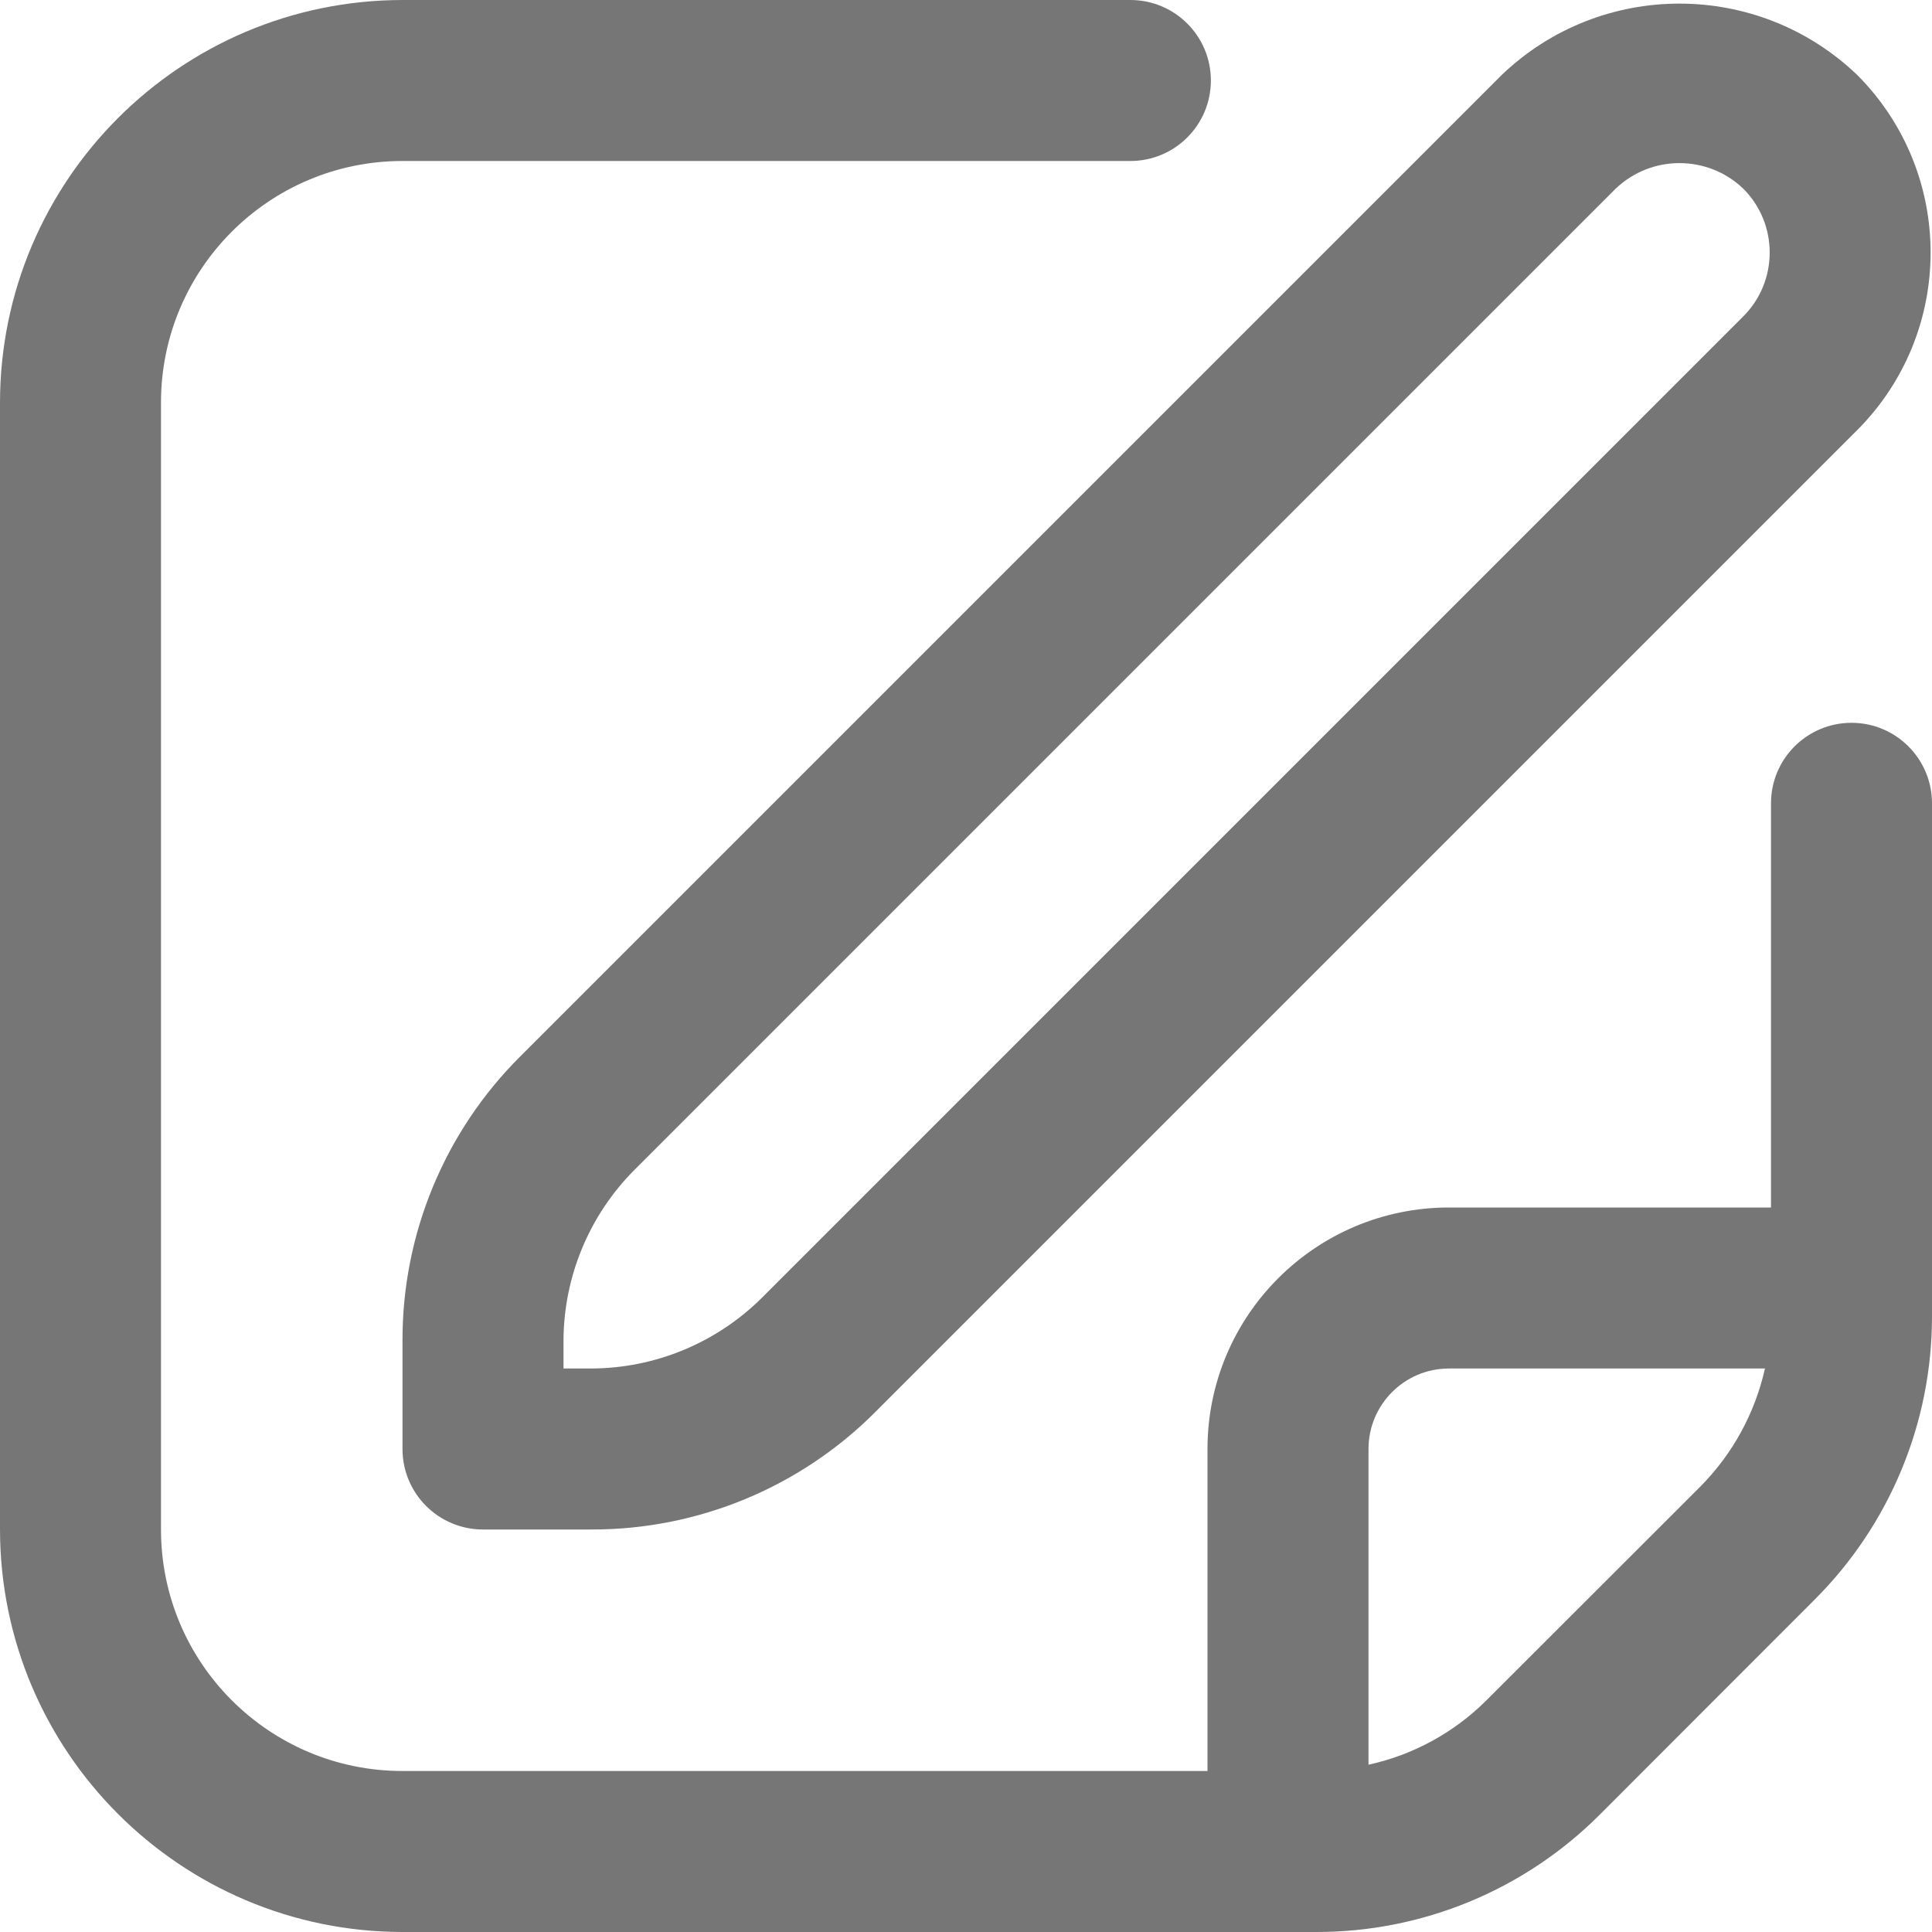
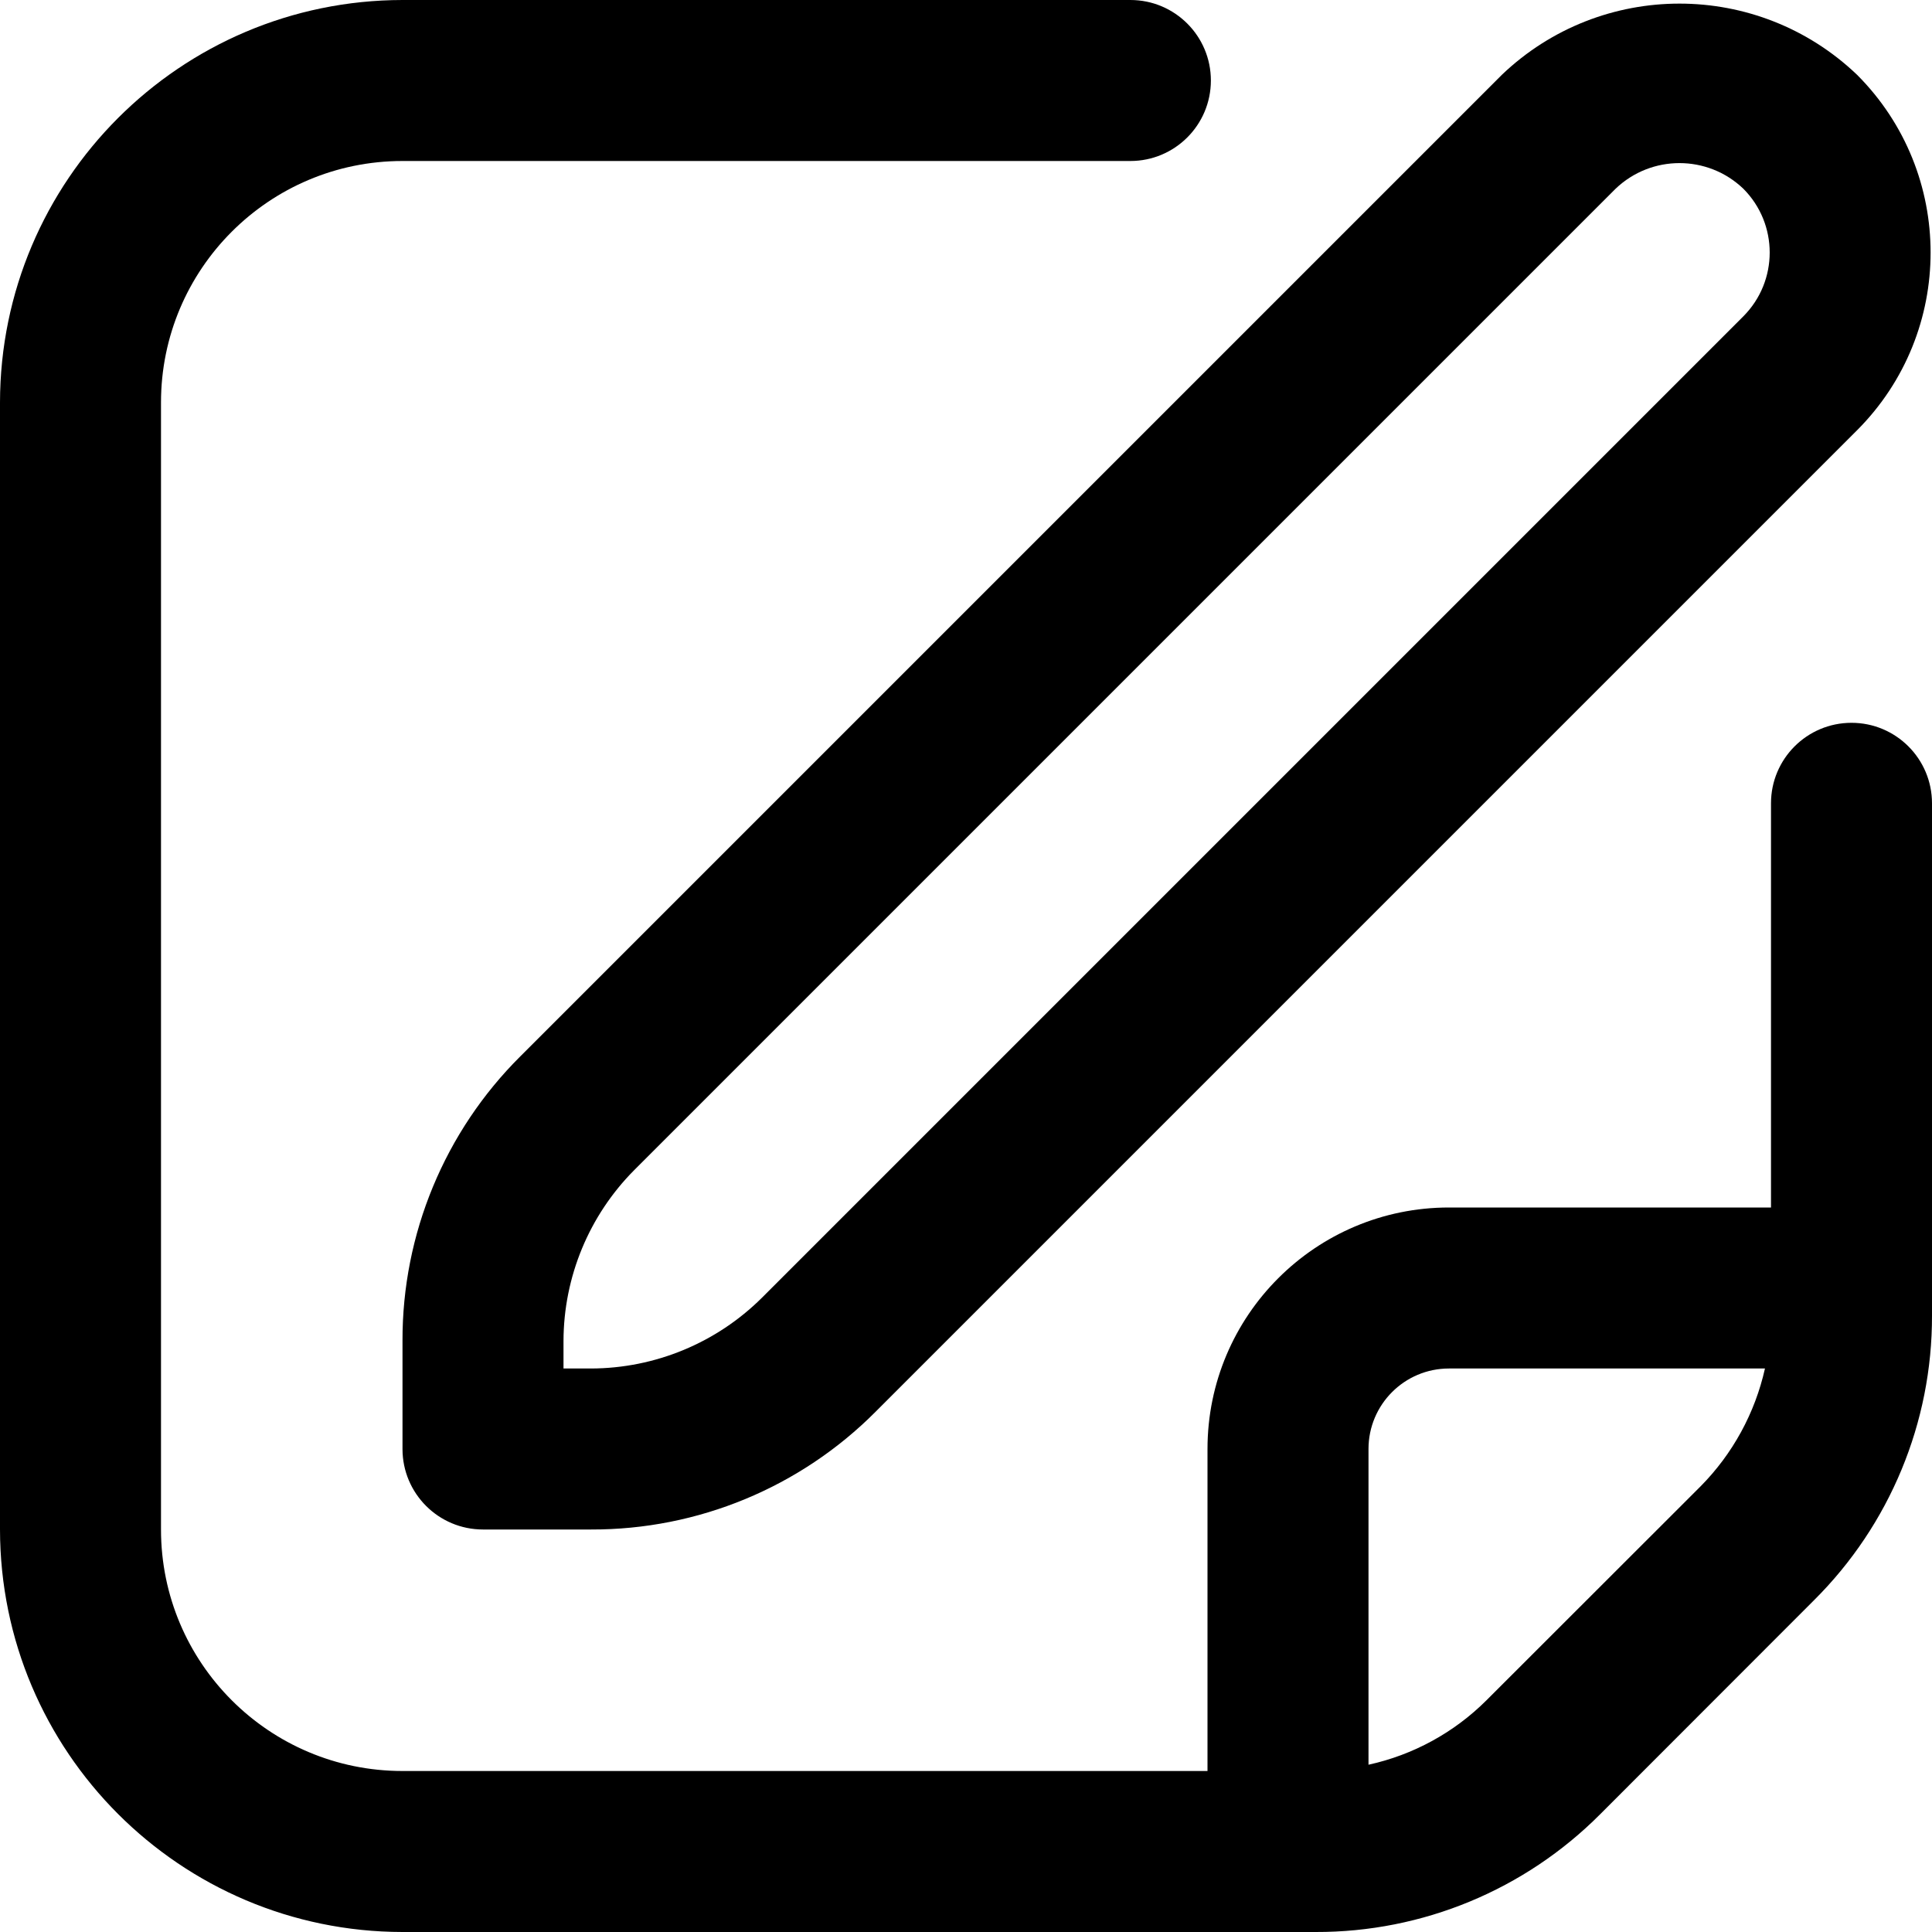
<svg xmlns="http://www.w3.org/2000/svg" id="Outline" viewBox="0 0 24 24" width="512" height="512">
-   <path fill="#767676" d="M18.656.93,6.464,13.122A4.966,4.966,0,0,0,5,16.657V18a1,1,0,0,0,1,1H7.343a4.966,4.966,0,0,0,3.535-1.464L23.07,5.344a3.125,3.125,0,0,0,0-4.414A3.194,3.194,0,0,0,18.656.93Zm3,3L9.464,16.122A3.02,3.02,0,0,1,7.343,17H7v-.343a3.02,3.02,0,0,1,.878-2.121L20.07,2.344a1.148,1.148,0,0,1,1.586,0A1.123,1.123,0,0,1,21.656,3.93Z" />
-   <path fill="#767676" d="M23,8.979a1,1,0,0,0-1,1V15H18a3,3,0,0,0-3,3v4H5a3,3,0,0,1-3-3V5A3,3,0,0,1,5,2h9.042a1,1,0,0,0,0-2H5A5.006,5.006,0,0,0,0,5V19a5.006,5.006,0,0,0,5,5H16.343a4.968,4.968,0,0,0,3.536-1.464l2.656-2.658A4.968,4.968,0,0,0,24,16.343V9.979A1,1,0,0,0,23,8.979ZM18.465,21.122a2.975,2.975,0,0,1-1.465.8V18a1,1,0,0,1,1-1h3.925a3.016,3.016,0,0,1-.8,1.464Z" />
+   <path d="M18.656.93,6.464,13.122A4.966,4.966,0,0,0,5,16.657V18a1,1,0,0,0,1,1H7.343a4.966,4.966,0,0,0,3.535-1.464L23.07,5.344a3.125,3.125,0,0,0,0-4.414A3.194,3.194,0,0,0,18.656.93Zm3,3L9.464,16.122A3.02,3.02,0,0,1,7.343,17H7v-.343a3.02,3.02,0,0,1,.878-2.121L20.07,2.344a1.148,1.148,0,0,1,1.586,0A1.123,1.123,0,0,1,21.656,3.93Z" />
+   <path d="M23,8.979a1,1,0,0,0-1,1V15H18a3,3,0,0,0-3,3v4H5a3,3,0,0,1-3-3V5A3,3,0,0,1,5,2h9.042a1,1,0,0,0,0-2H5A5.006,5.006,0,0,0,0,5V19a5.006,5.006,0,0,0,5,5H16.343a4.968,4.968,0,0,0,3.536-1.464l2.656-2.658A4.968,4.968,0,0,0,24,16.343V9.979A1,1,0,0,0,23,8.979ZM18.465,21.122a2.975,2.975,0,0,1-1.465.8V18a1,1,0,0,1,1-1h3.925a3.016,3.016,0,0,1-.8,1.464Z" />
</svg>
